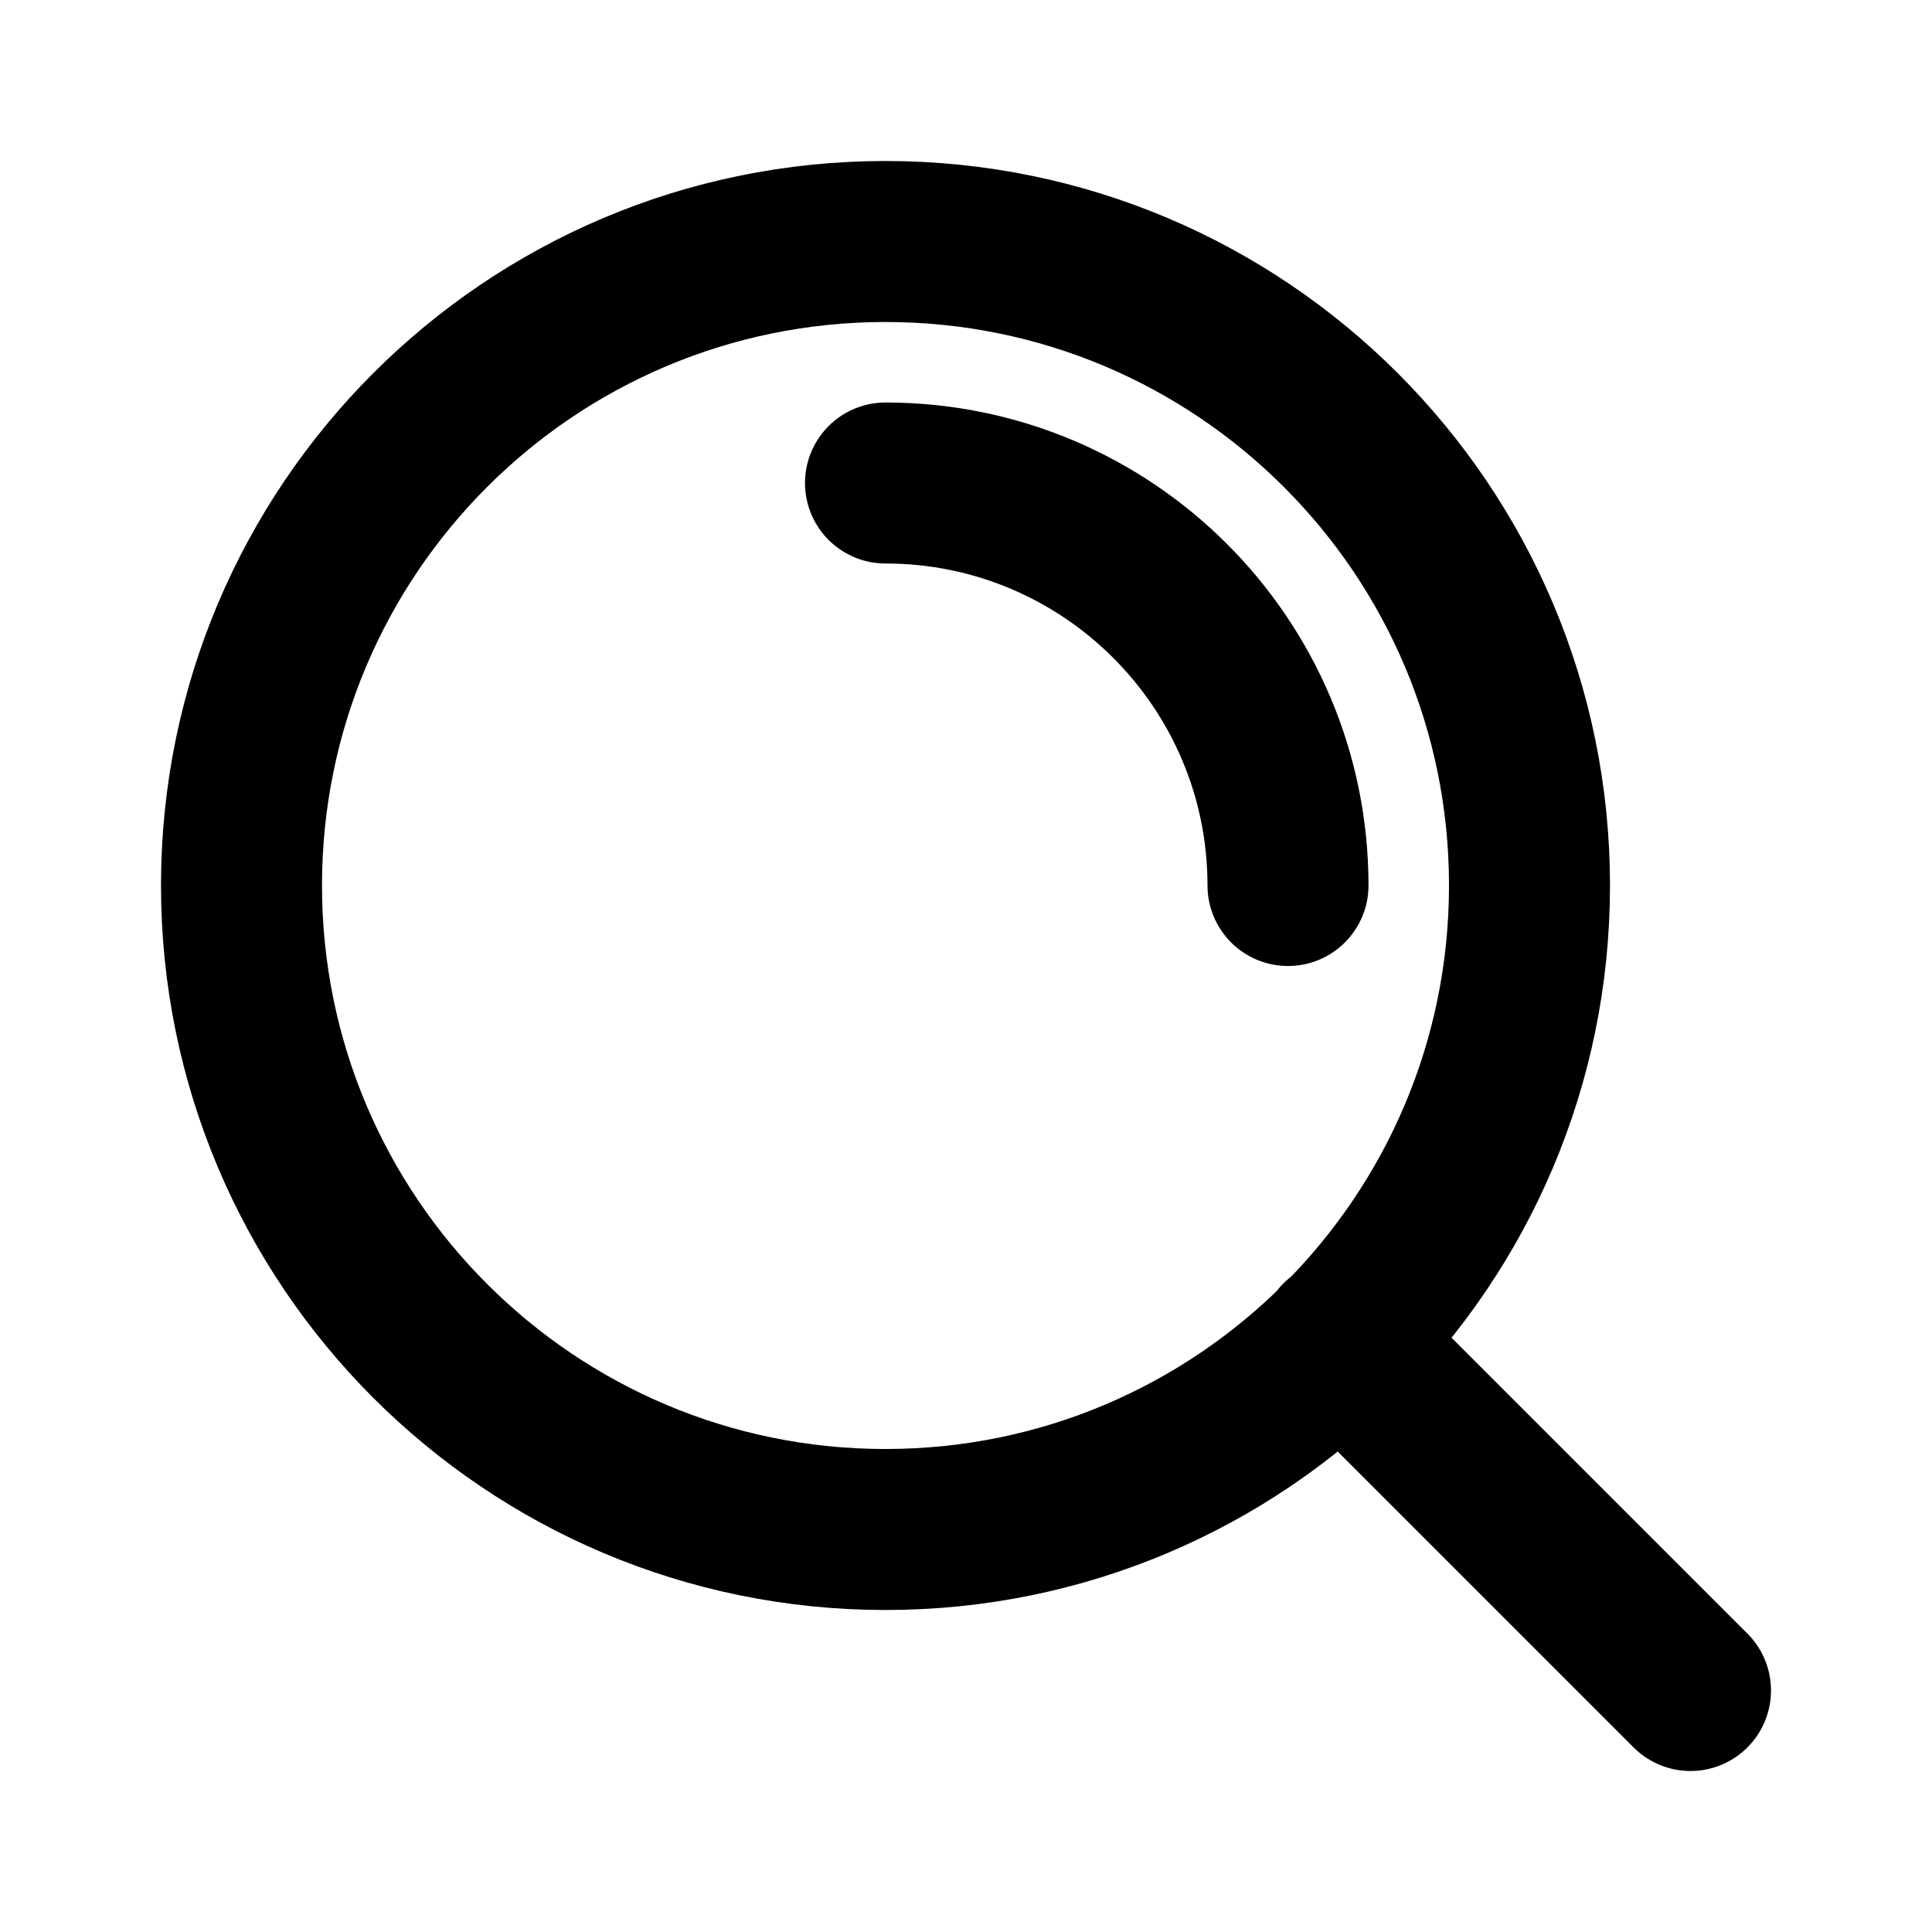
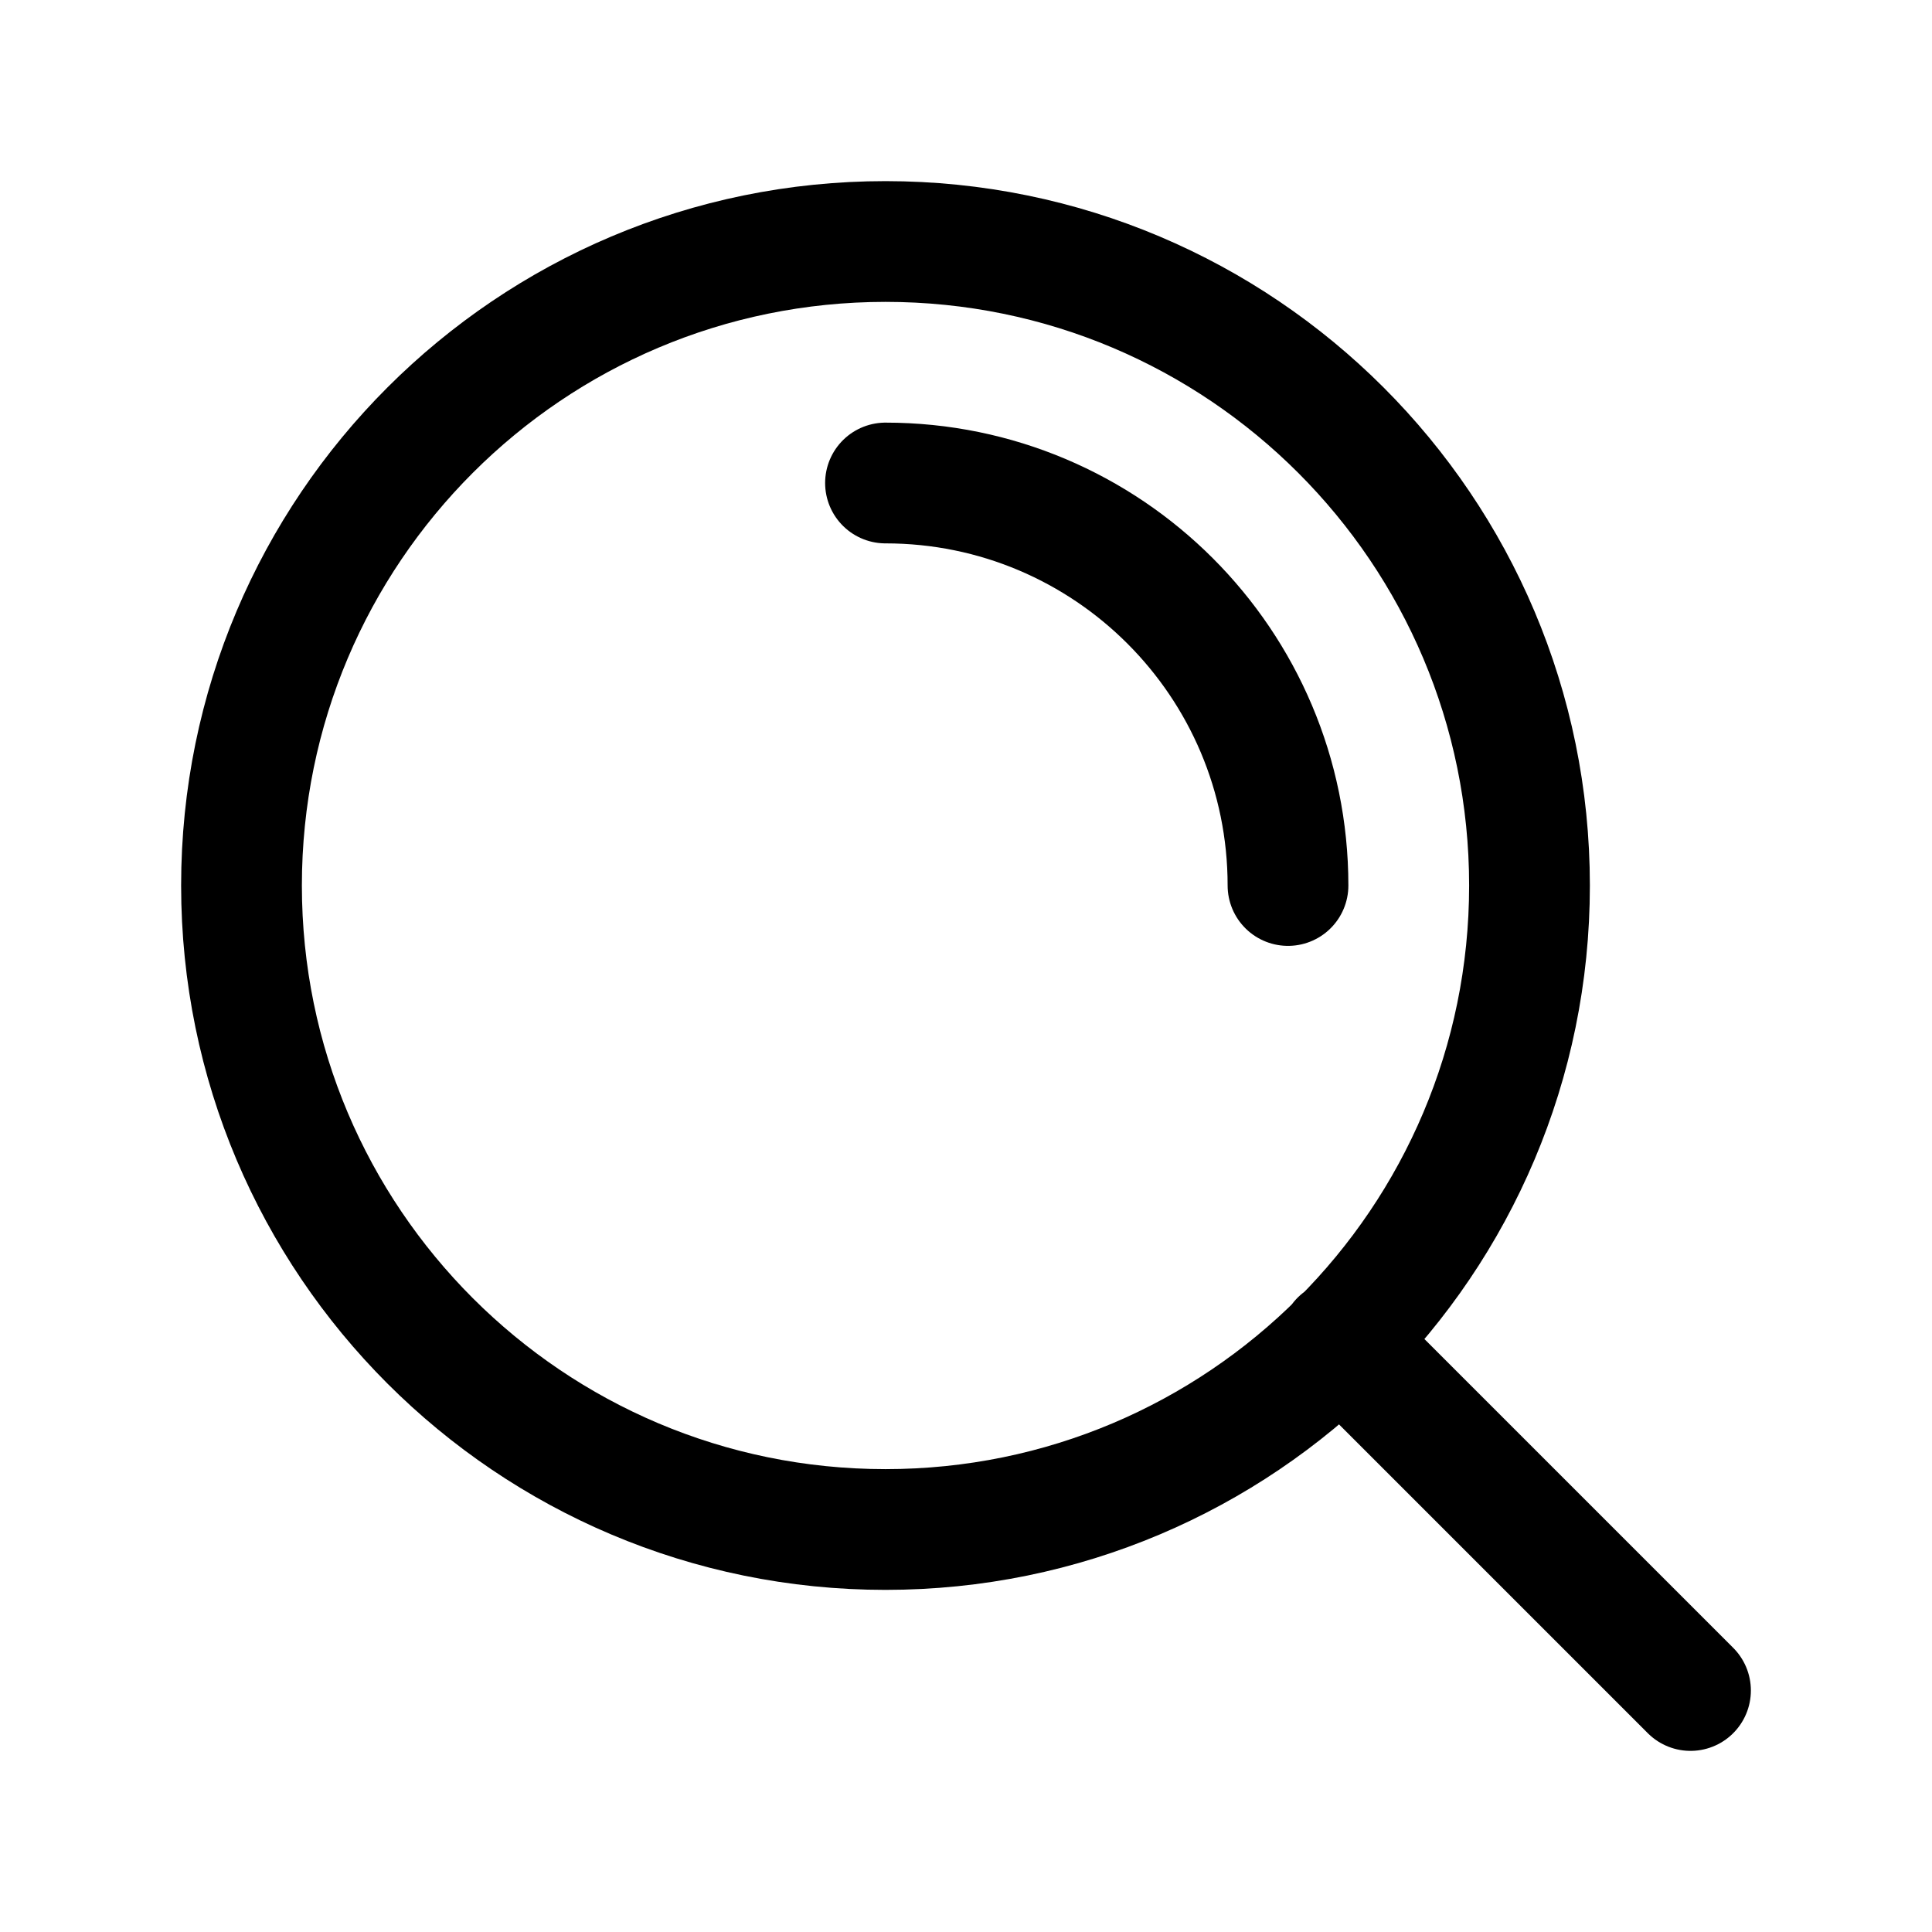
<svg xmlns="http://www.w3.org/2000/svg" width="24" height="24" viewBox="0 0 24 24" fill="none">
-   <path d="M21 21L16.65 16.65M11 6C13.761 6 16 8.239 16 11M19 11C19 15.418 15.418 19 11 19C6.582 19 3 15.418 3 11C3 6.582 6.582 3 11 3C15.418 3 19 6.582 19 11Z" stroke="black" stroke-width="2" stroke-linecap="round" stroke-linejoin="round" />
+   <path d="M21 21L16.65 16.65M11 6C13.761 6 16 8.239 16 11M19 11C19 15.418 15.418 19 11 19C6.582 19 3 15.418 3 11C3 6.582 6.582 3 11 3C15.418 3 19 6.582 19 11Z" stroke="black" stroke-width="1.5" stroke-linecap="round" stroke-linejoin="round" />
</svg>
